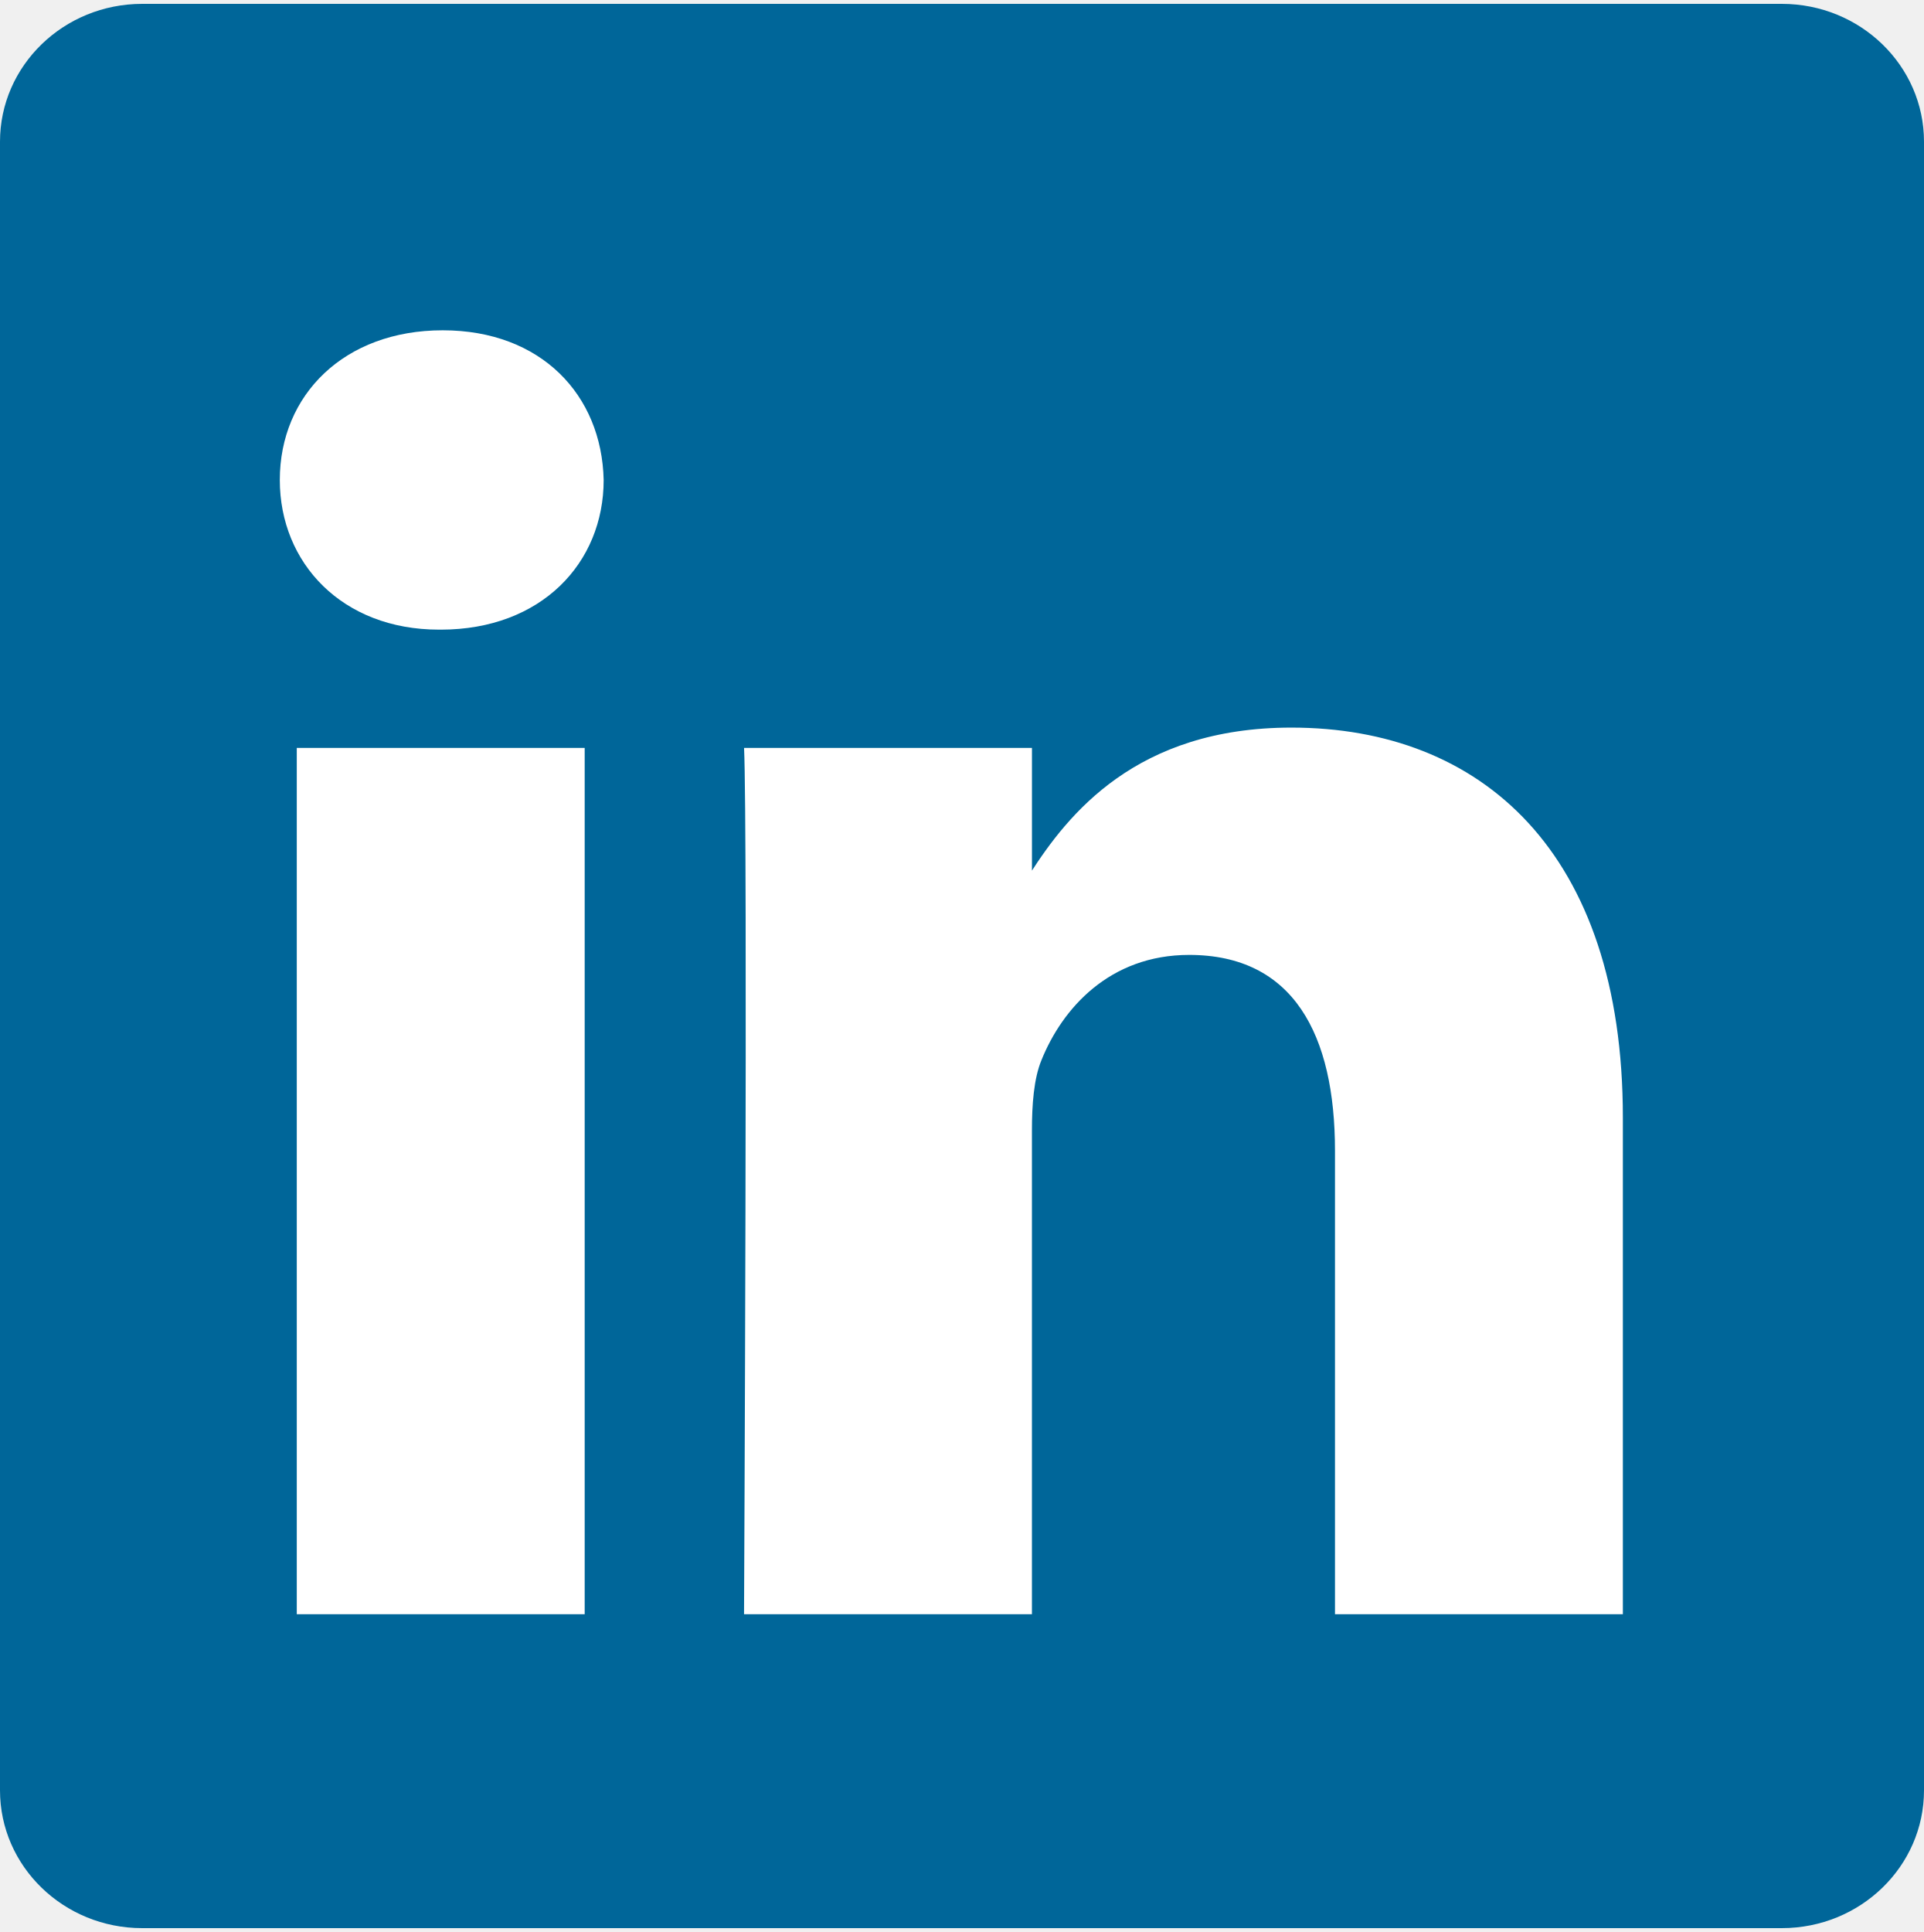
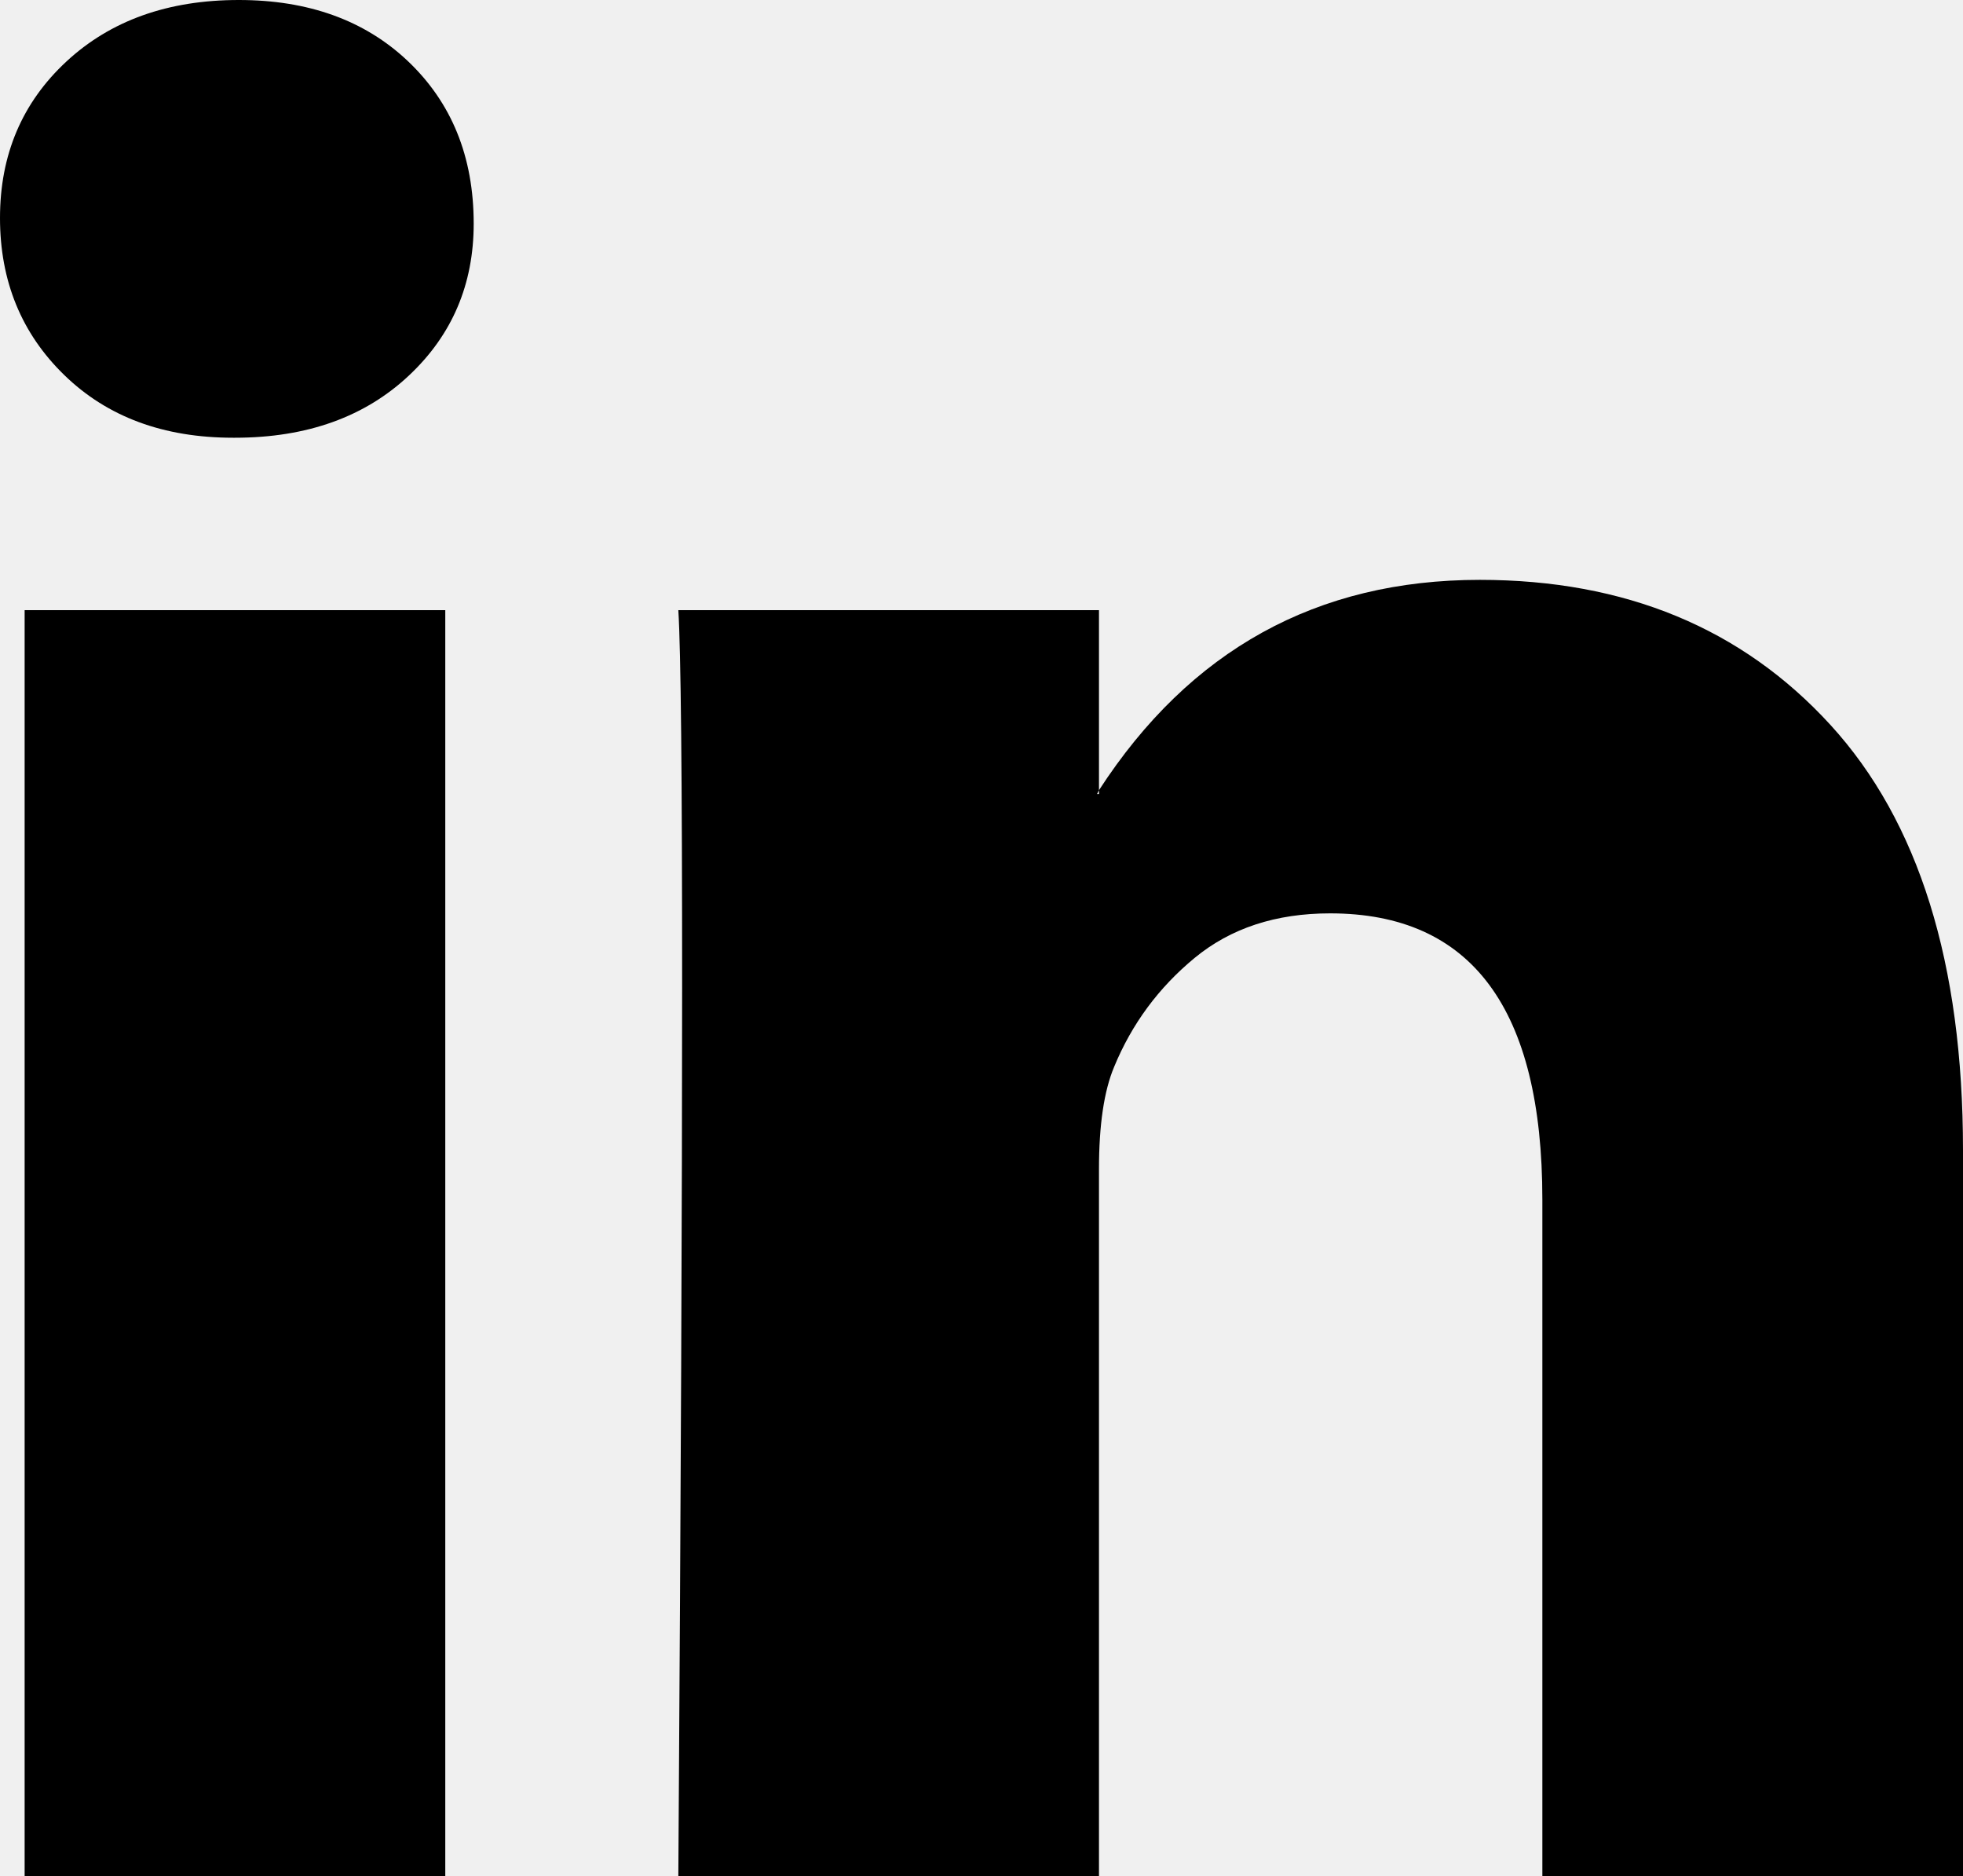
- <svg xmlns="http://www.w3.org/2000/svg" height="2500" width="2490" viewBox="0 0 256 256">
-   <g fill="none">
-     <path d="M0 18.338C0 8.216 8.474 0 18.92 0h218.16C247.53 0 256 8.216 256 18.338v219.327C256 247.79 247.53 256 237.08 256H18.92C8.475 256 0 247.791 0 237.668V18.335z" fill="#069" />
-     <path d="M77.796 214.238V98.986H39.488v115.252H77.8zM58.65 83.253c13.356 0 21.671-8.85 21.671-19.91-.25-11.312-8.315-19.915-21.417-19.915-13.111 0-21.674 8.603-21.674 19.914 0 11.06 8.312 19.91 21.169 19.91h.248zM99 214.238h38.305v-64.355c0-3.44.25-6.889 1.262-9.346 2.768-6.885 9.071-14.012 19.656-14.012 13.858 0 19.405 10.568 19.405 26.063v61.65h38.304v-66.082c0-35.399-18.896-51.872-44.099-51.872-20.663 0-29.738 11.549-34.78 19.415h.255V98.99H99.002c.5 10.812-.003 115.252-.003 115.252z" fill="#fff" />
-   </g>
+ <svg xmlns="http://www.w3.org/2000/svg" width="2500" height="2389" viewBox="0 5 1036 990">
+   <path d="M0 120c0-33.334 11.667-60.834 35-82.5C58.333 15.833 88.667 5 126 5c36.667 0 66.333 10.666 89 32 23.333 22 35 50.666 35 86 0 32-11.333 58.666-34 80-23.333 22-54 33-92 33h-1c-36.667 0-66.333-11-89-33S0 153.333 0 120zm13 875V327h222v668H13zm345 0h222V622c0-23.334 2.667-41.334 8-54 9.333-22.667 23.5-41.834 42.5-57.5 19-15.667 42.833-23.5 71.5-23.5 74.667 0 112 50.333 112 151v357h222V612c0-98.667-23.333-173.5-70-224.5S857.667 311 781 311c-86 0-153 37-201 111v2h-1l1-2v-95H358c1.333 21.333 2 87.666 2 199 0 111.333-.667 267.666-2 469z" />
</svg>
